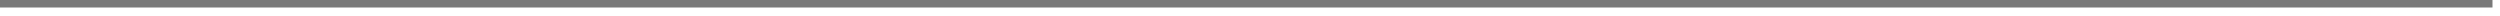
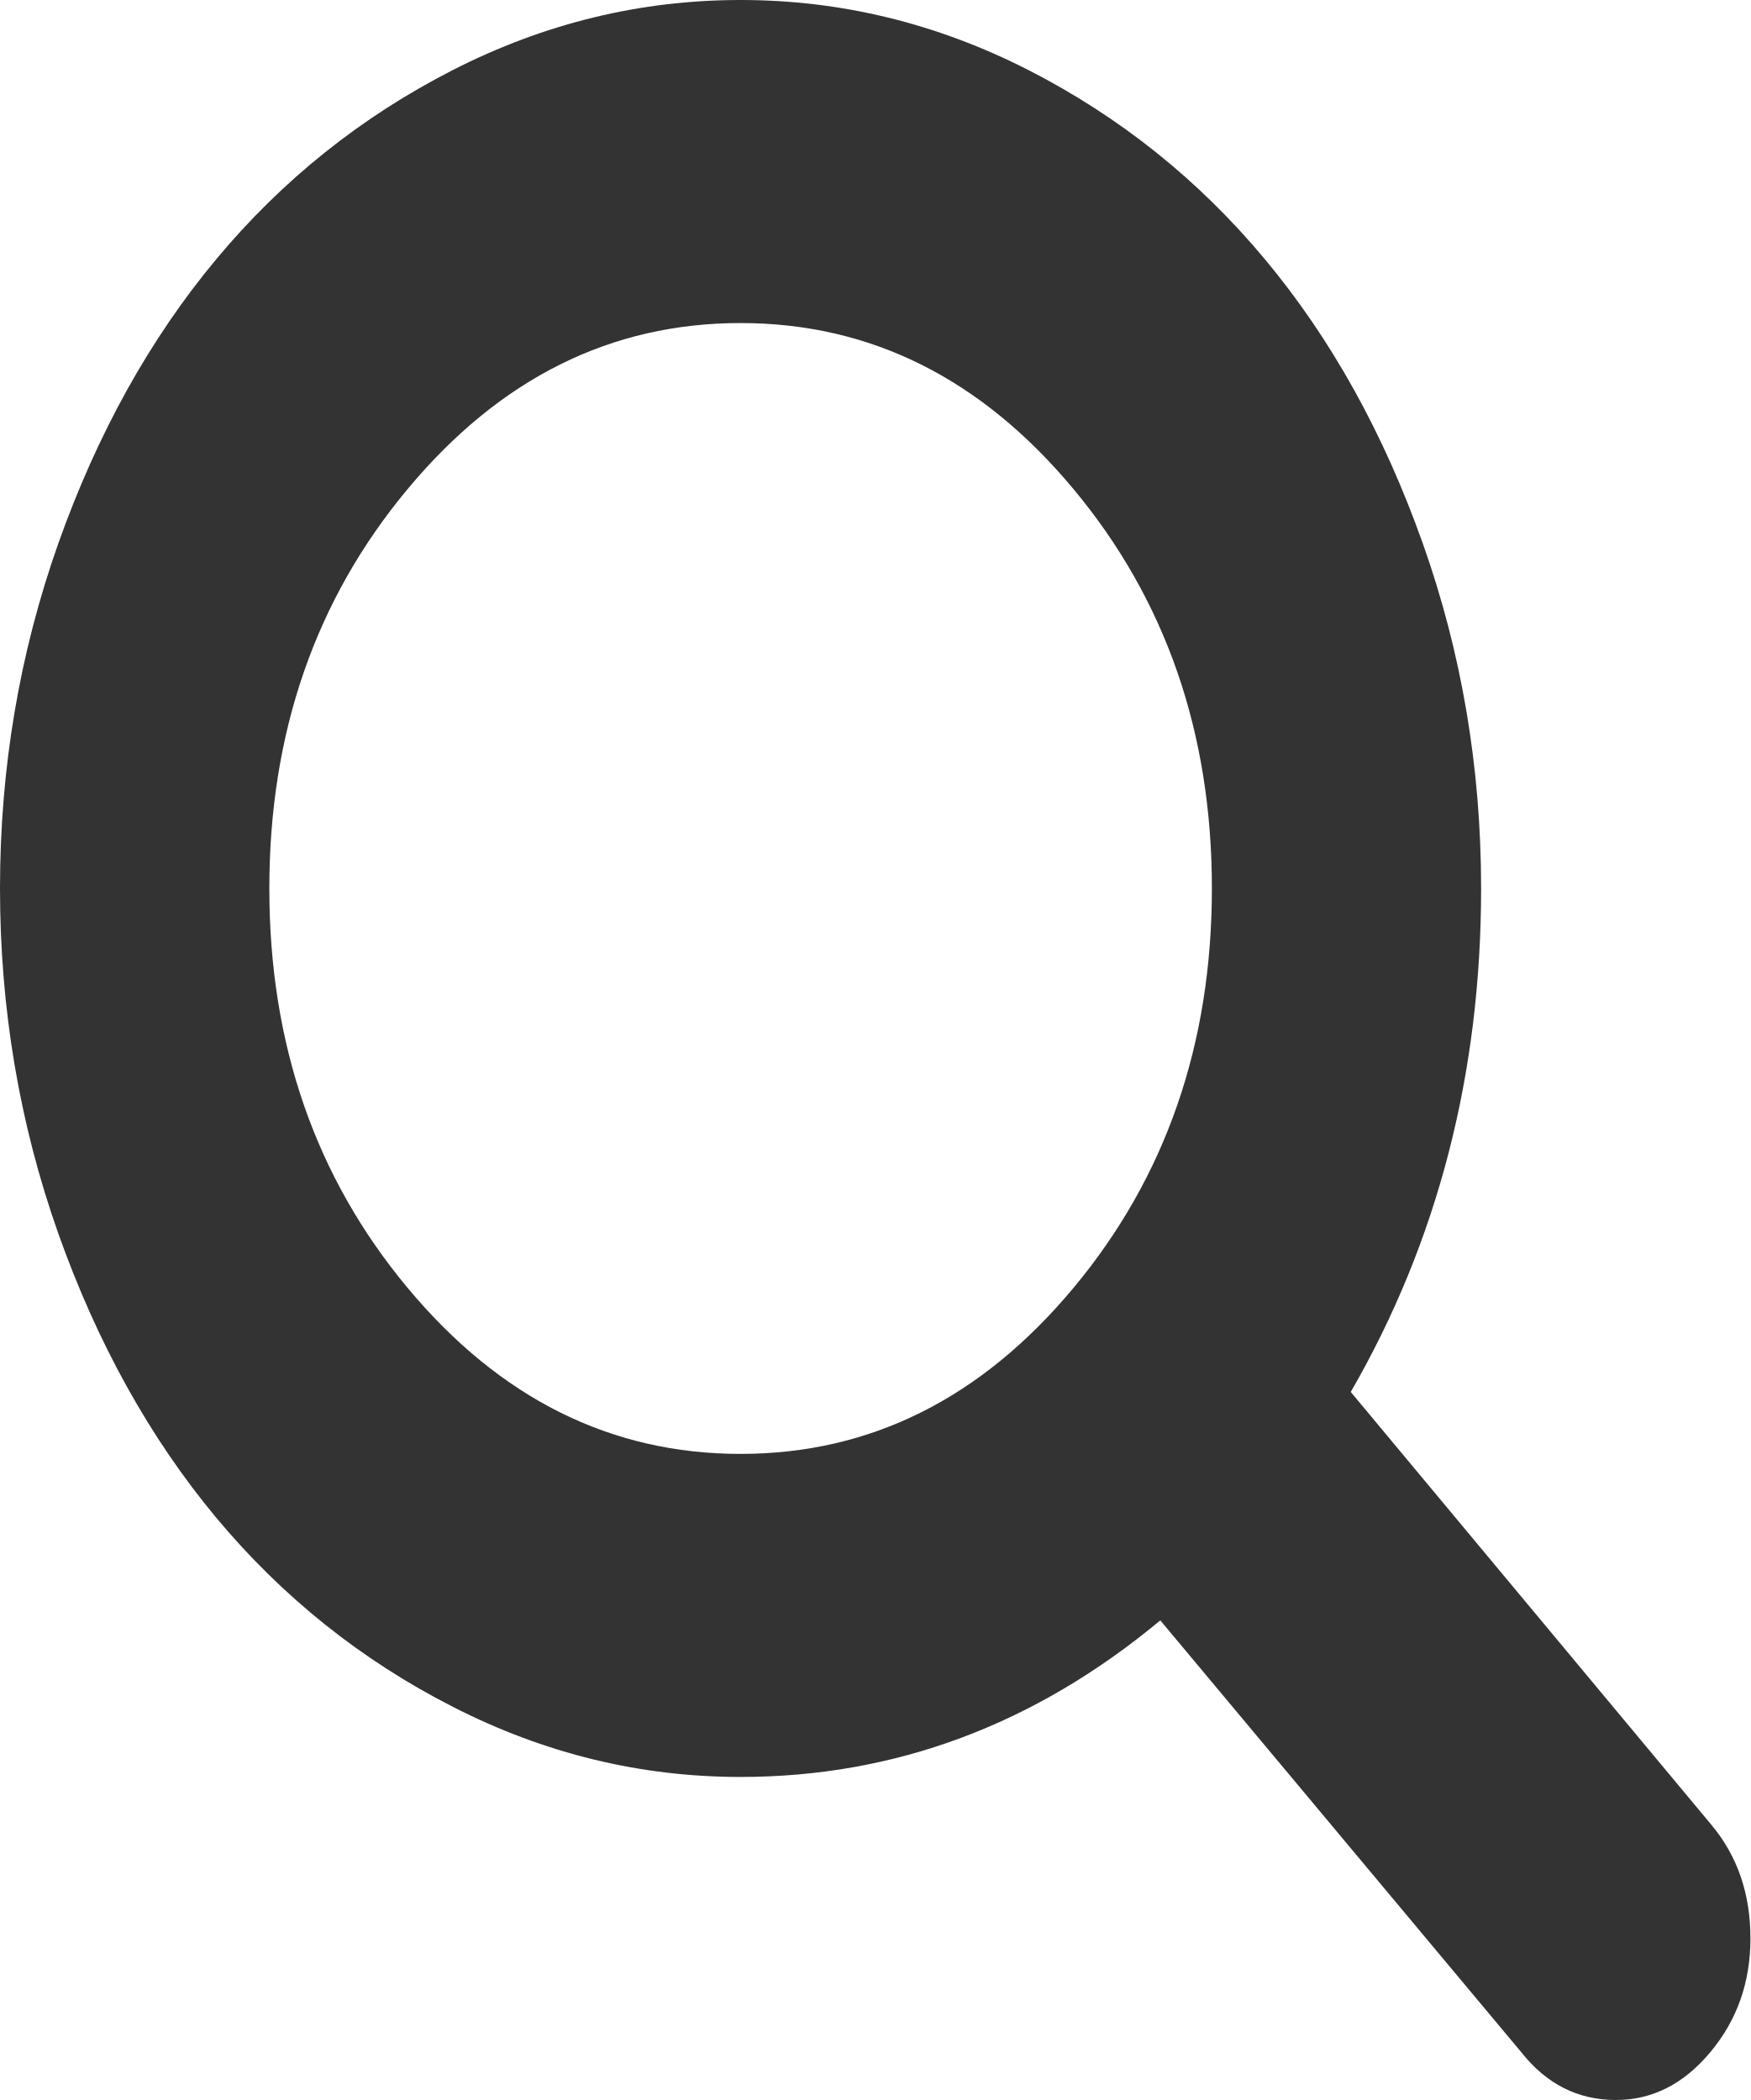
- <svg xmlns="http://www.w3.org/2000/svg" version="1.1" width="333px" height="2px">
-   <g transform="matrix(1 0 0 1 -212 -350 )">
-     <path d="M 212 350.5  L 544 350.5  " stroke-width="1" stroke="#797979" fill="none" />
+ <svg xmlns="http://www.w3.org/2000/svg" version="1.1" width="15px" height="18px">
+   <g transform="matrix(1 0 0 1 -521 -309 )">
+     <path d="M 9.199 11.039  C 9.989 10.091  10.385 8.95  10.385 7.615  C 10.385 6.281  9.989 5.14  9.199 4.192  C 8.409 3.243  7.458 2.769  6.346 2.769  C 5.234 2.769  4.283 3.243  3.493 4.192  C 2.703 5.14  2.308 6.281  2.308 7.615  C 2.308 8.95  2.703 10.091  3.493 11.039  C 4.283 11.987  5.234 12.462  6.346 12.462  C 7.458 12.462  8.409 11.987  9.199 11.039  Z M 14.666 15.642  C 14.889 15.909  15 16.233  15 16.615  C 15 16.99  14.886 17.315  14.657 17.589  C 14.429 17.863  14.159 18  13.846 18  C 13.522 18  13.251 17.863  13.035 17.589  L 9.943 13.889  C 8.867 14.784  7.668 15.231  6.346 15.231  C 5.487 15.231  4.665 15.031  3.881 14.63  C 3.096 14.23  2.42 13.689  1.852 13.008  C 1.285 12.326  0.834 11.515  0.5 10.574  C 0.167 9.633  0 8.647  0 7.615  C 0 6.584  0.167 5.598  0.5 4.657  C 0.834 3.716  1.285 2.904  1.852 2.223  C 2.42 1.541  3.096 1.001  3.881 0.6  C 4.665 0.2  5.487 0  6.346 0  C 7.206 0  8.027 0.2  8.812 0.6  C 9.596 1.001  10.272 1.541  10.84 2.223  C 11.408 2.904  11.858 3.716  12.192 4.657  C 12.526 5.598  12.692 6.584  12.692 7.615  C 12.692 9.202  12.32 10.641  11.575 11.931  L 14.666 15.642  Z " fill-rule="nonzero" fill="#333333" stroke="none" transform="matrix(1 0 0 1 521 309 )" />
  </g>
</svg>
